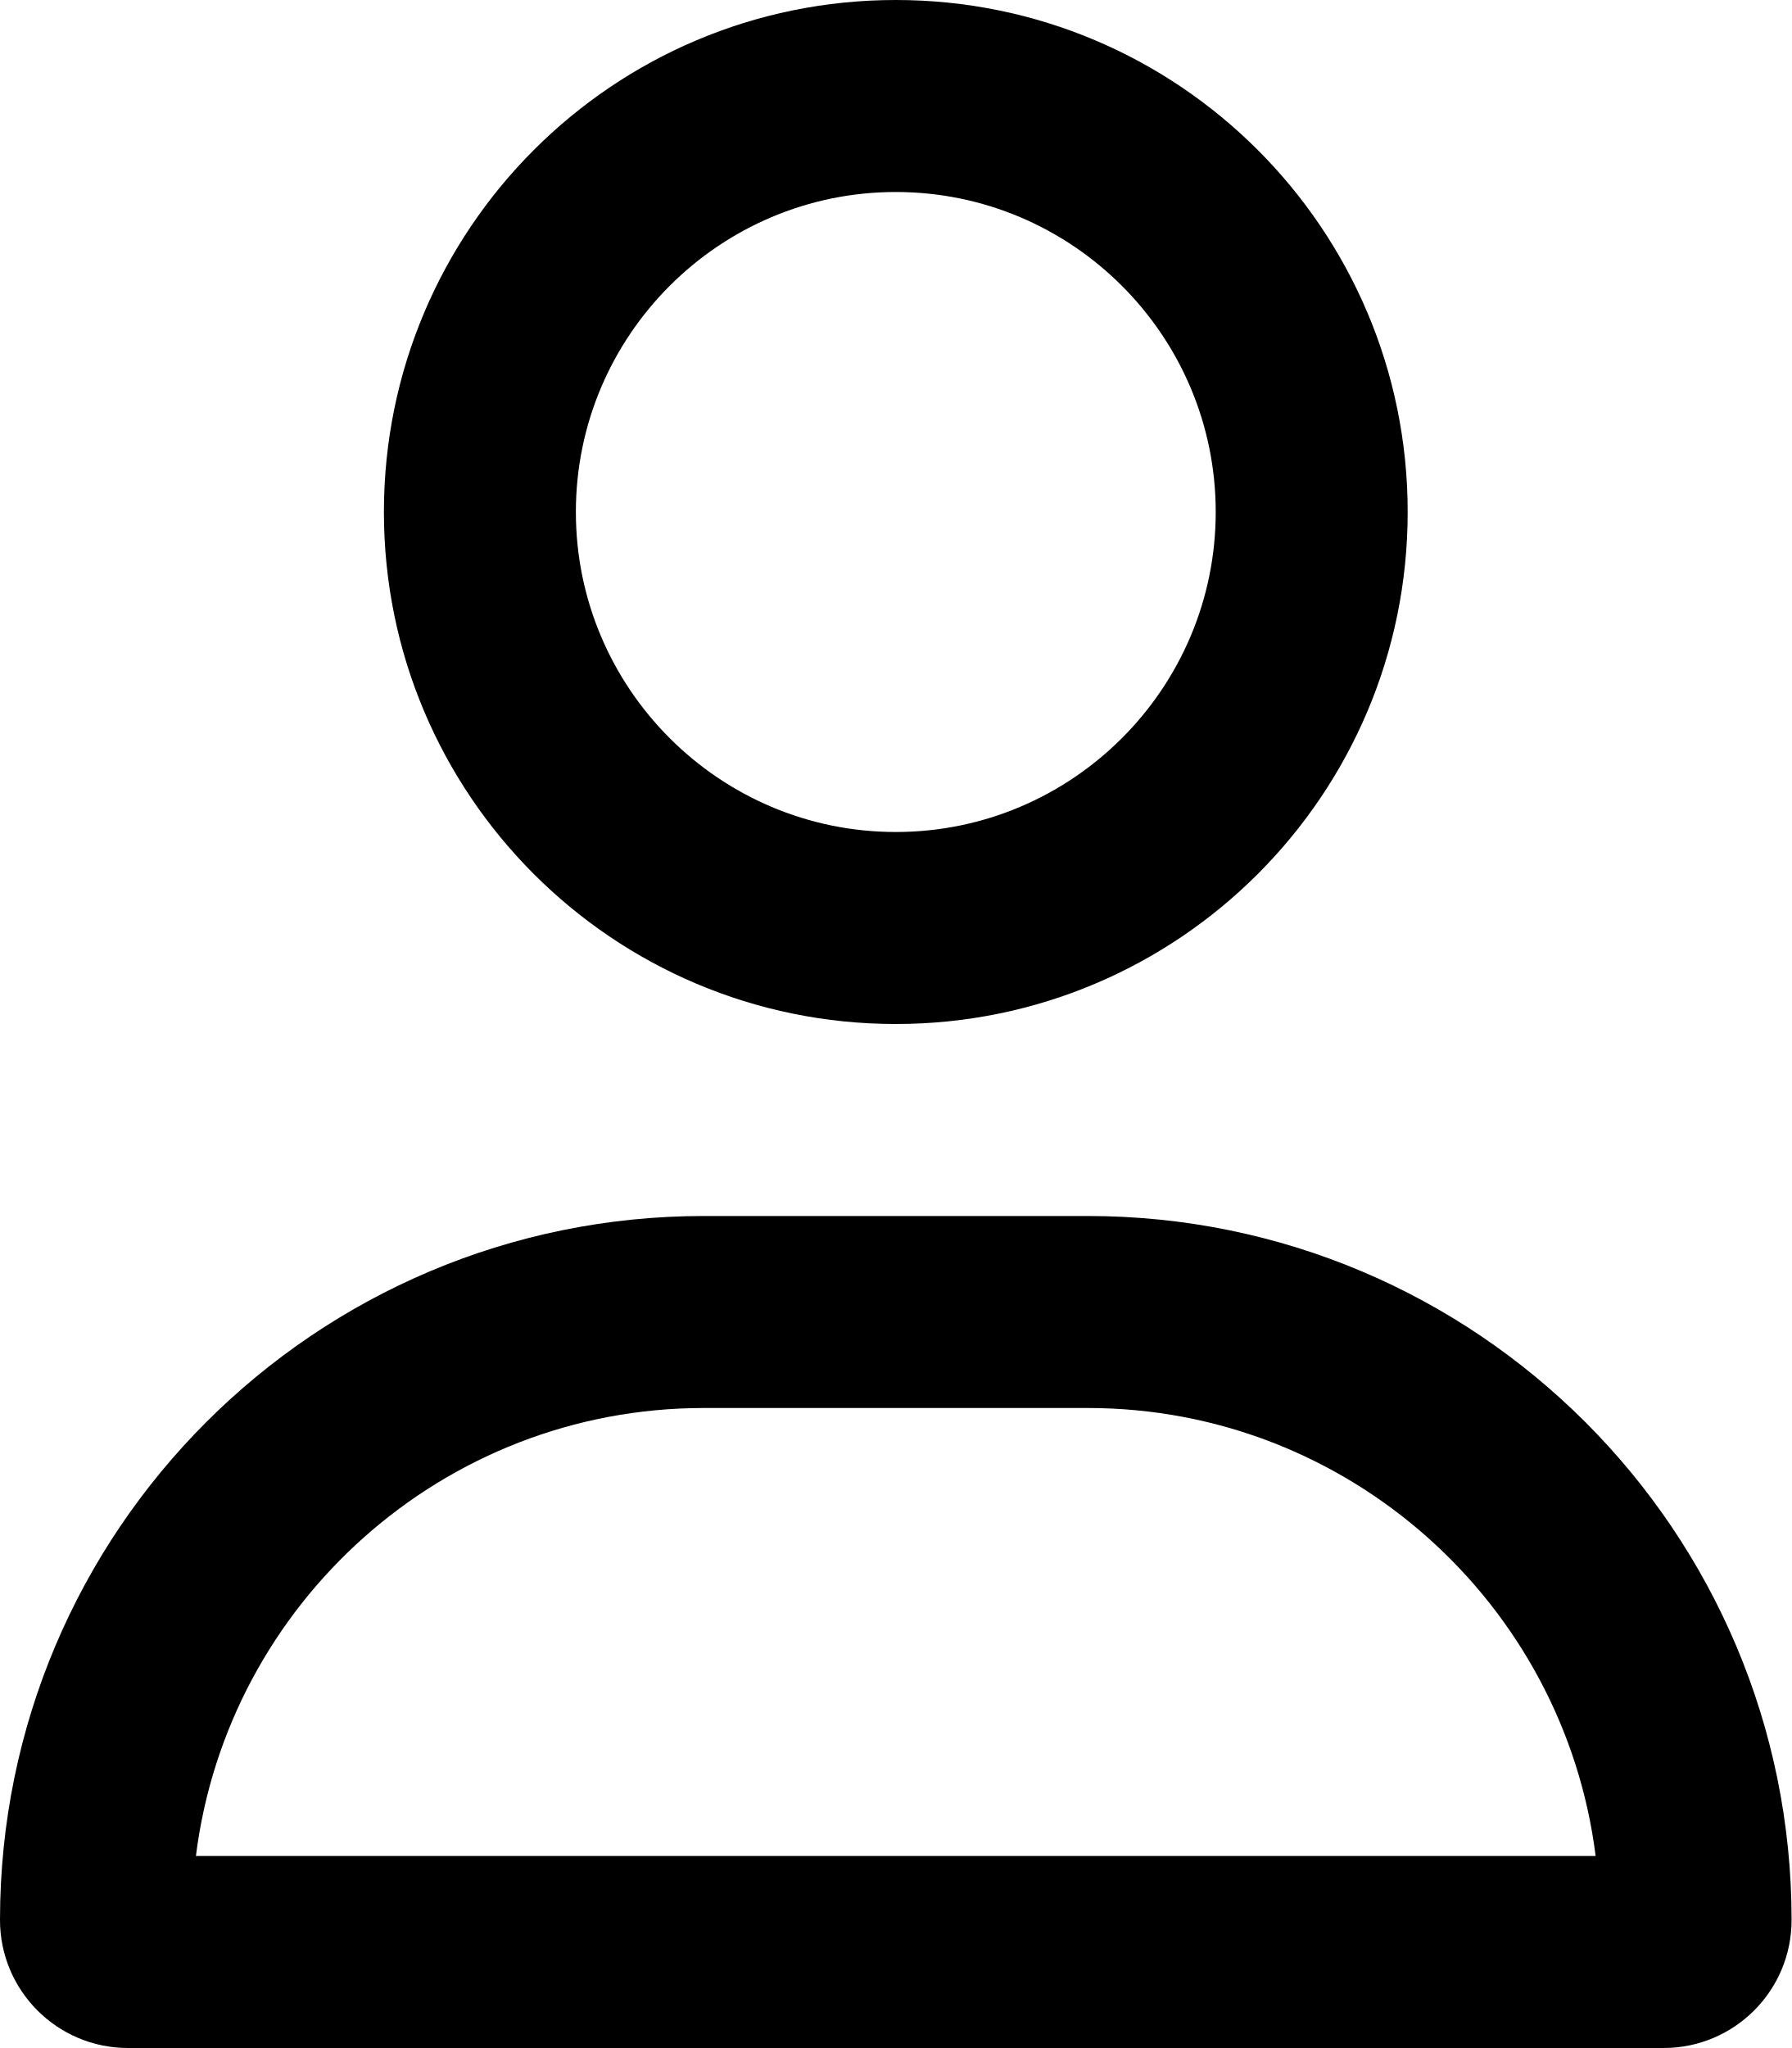
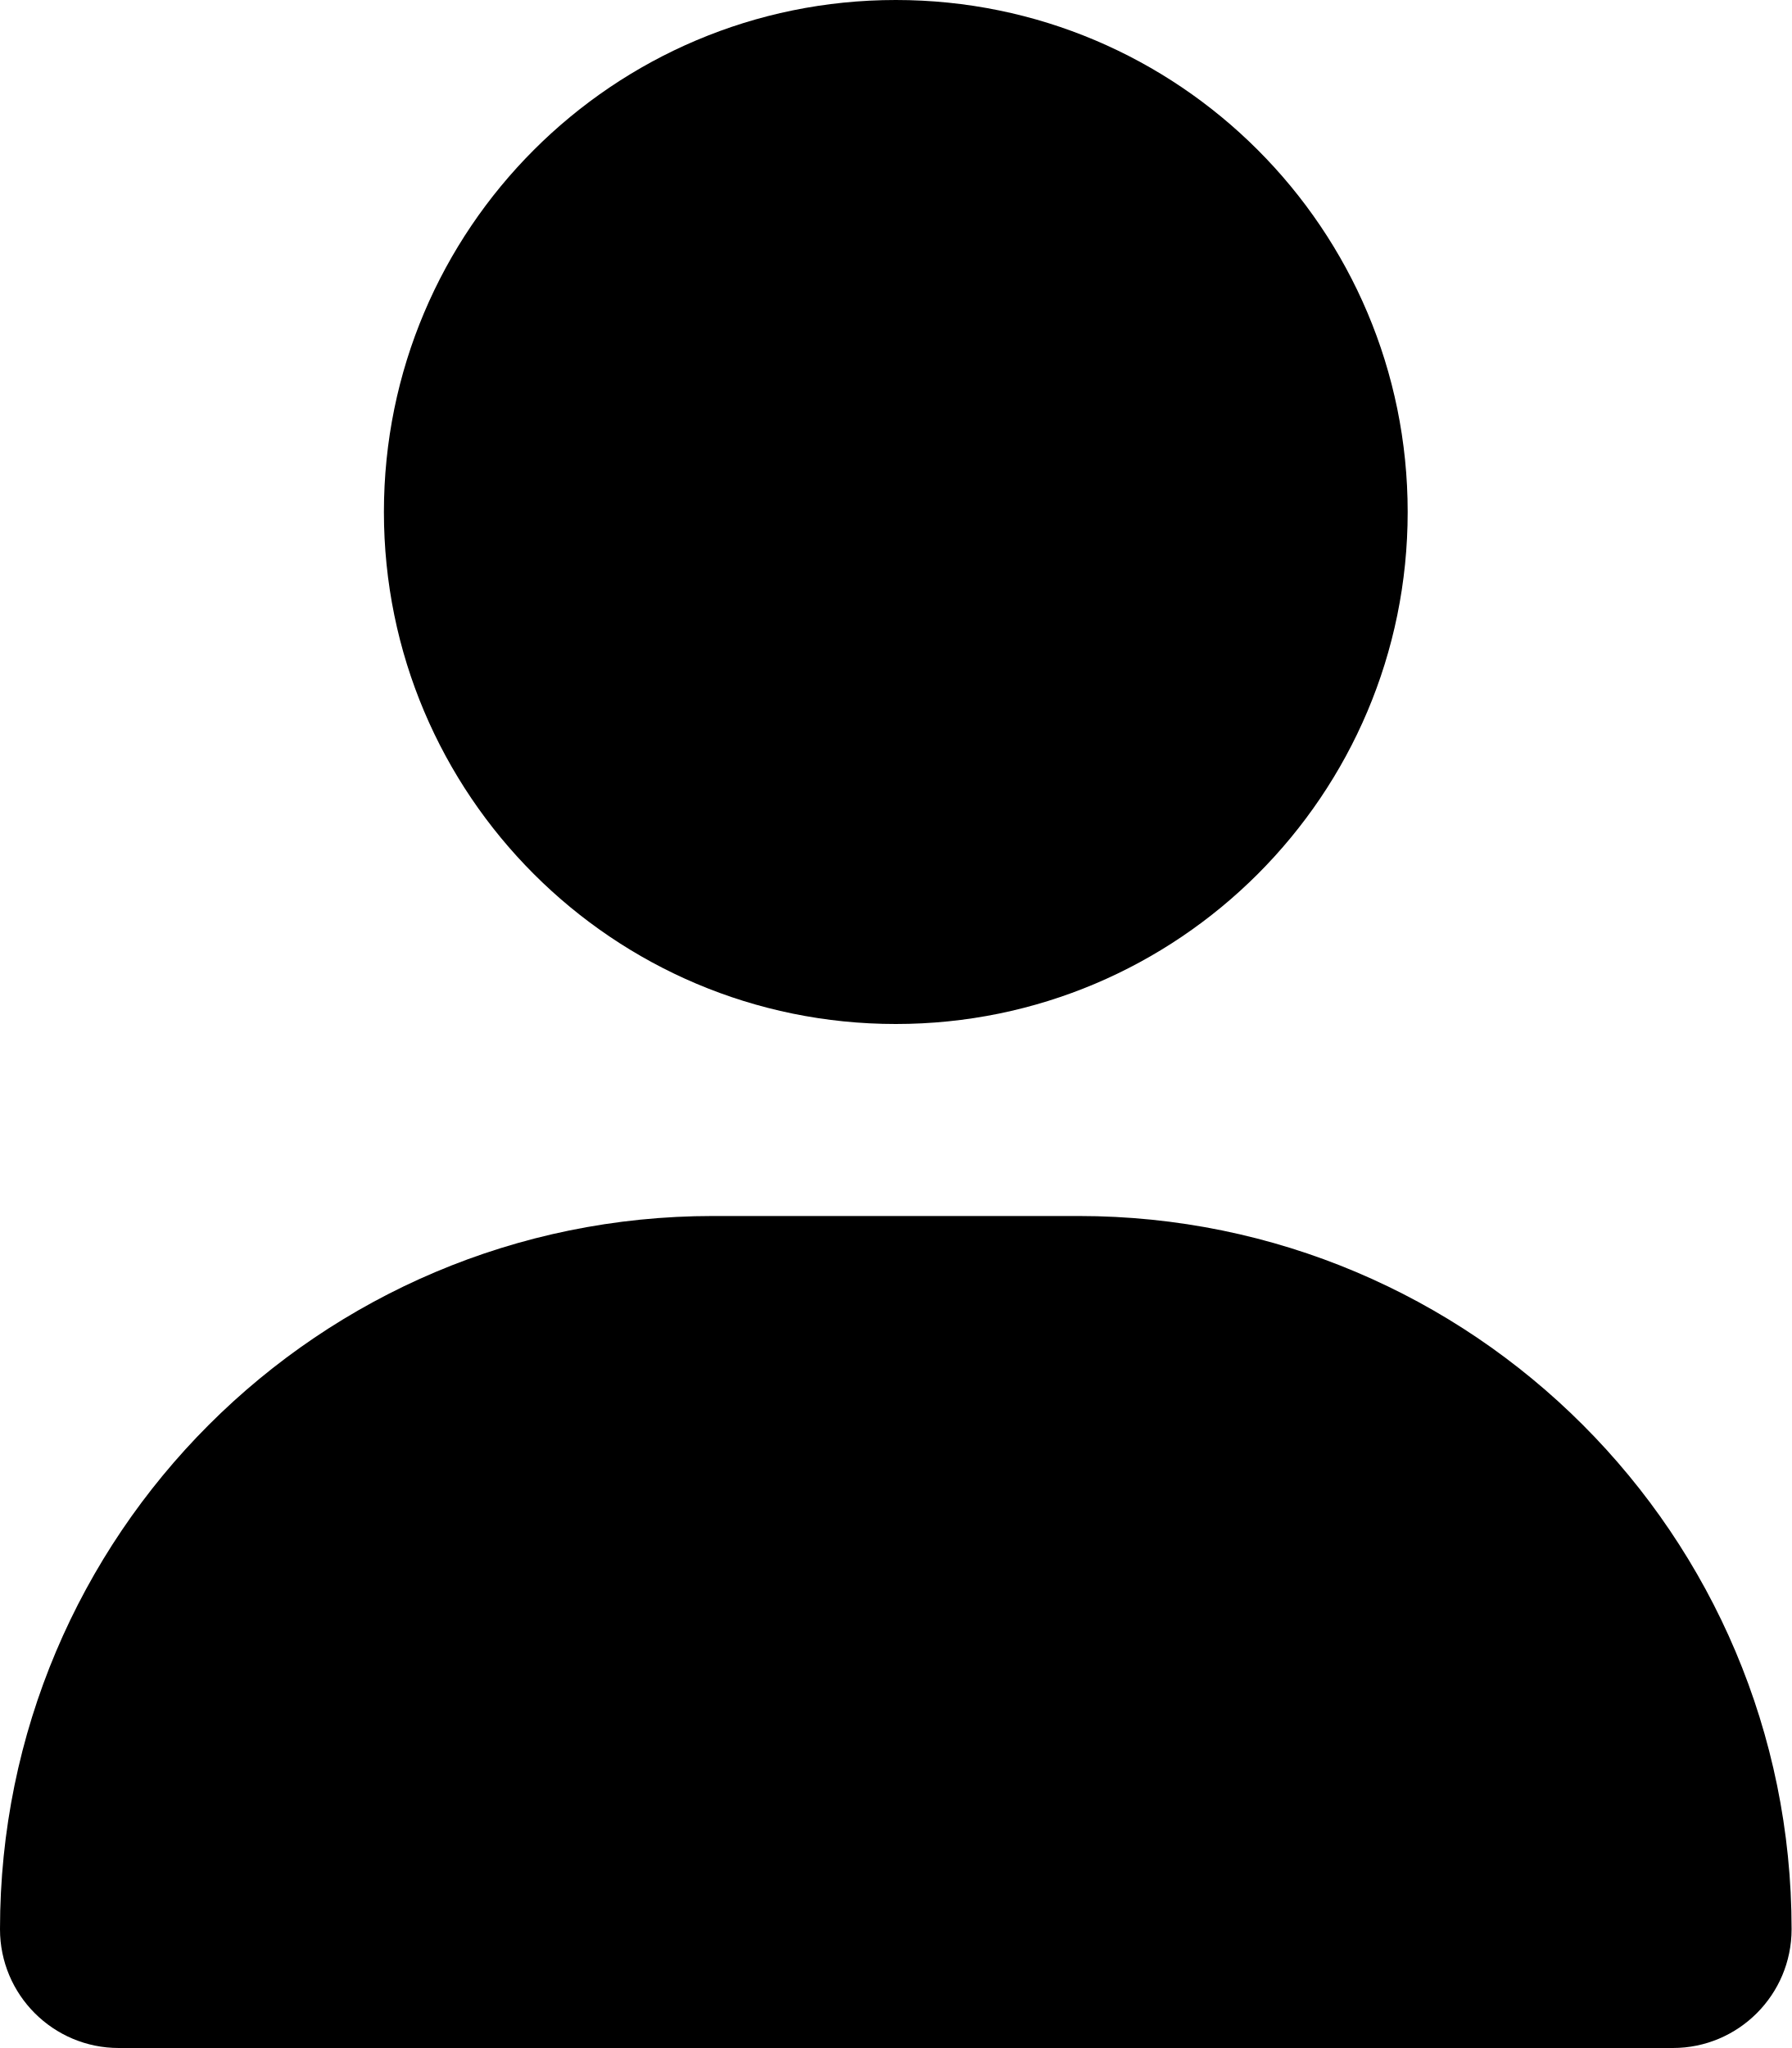
<svg xmlns="http://www.w3.org/2000/svg" viewBox="0 0 448 512">
-   <path d="M272 304h-96C78.8 304 0 382.8 0 480c0 17.67 14.33 32 32 32h384c17.67 0 32-14.33 32-32C448 382.8 369.2 304 272 304zM48.99 464C56.89 400.9 110.8 352 176 352h96c65.16 0 119.1 48.95 127 112H48.99zM224 256c70.69 0 128-57.31 128-128c0-70.69-57.31-128-128-128S96 57.31 96 128C96 198.7 153.3 256 224 256zM224 48c44.11 0 80 35.89 80 80c0 44.11-35.89 80-80 80S144 172.1 144 128C144 83.89 179.9 48 224 48z" />
+   <path d="M224 256c70.7 0 128-57.3 128-128S294.7 0 224 0S96 57.3 96 128s57.3 128 128 128zm-45.7 48C79.8 304 0 383.8 0 482.3C0 498.7 13.3 512 29.7 512H418.3c16.4 0 29.7-13.3 29.7-29.7C448 383.8 368.2 304 269.7 304H178.3z" />
</svg>
